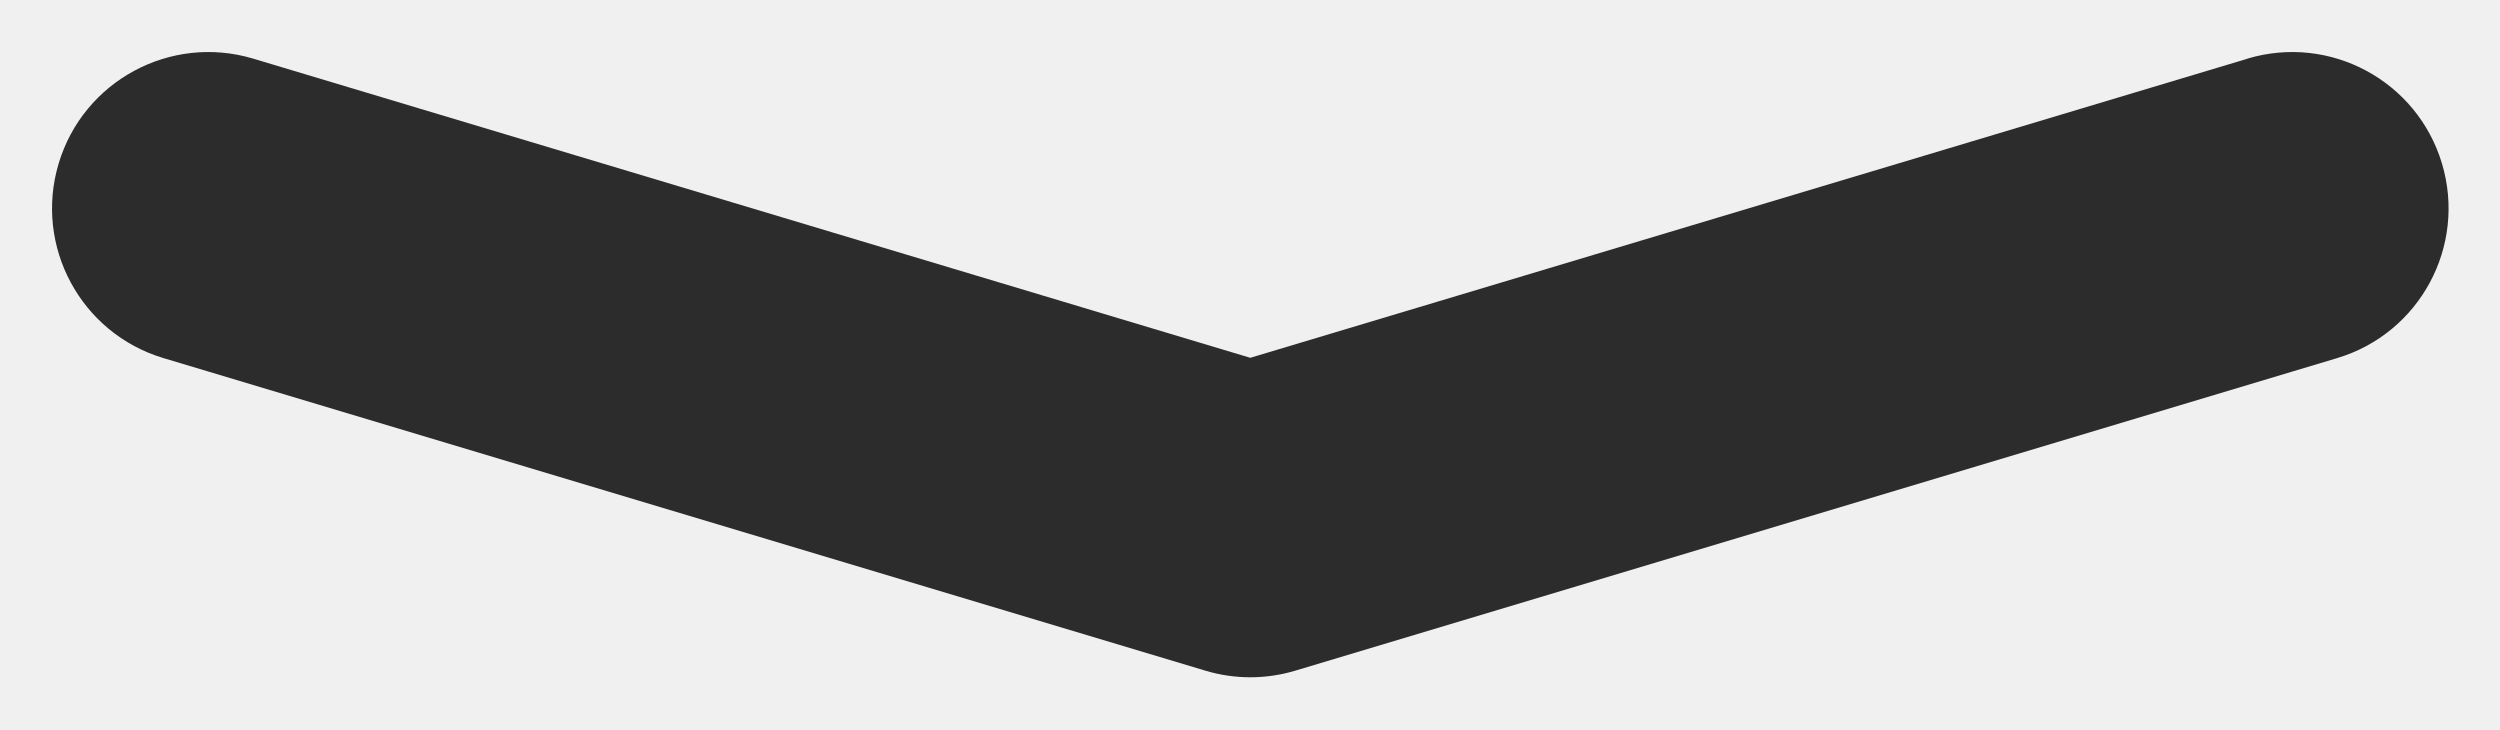
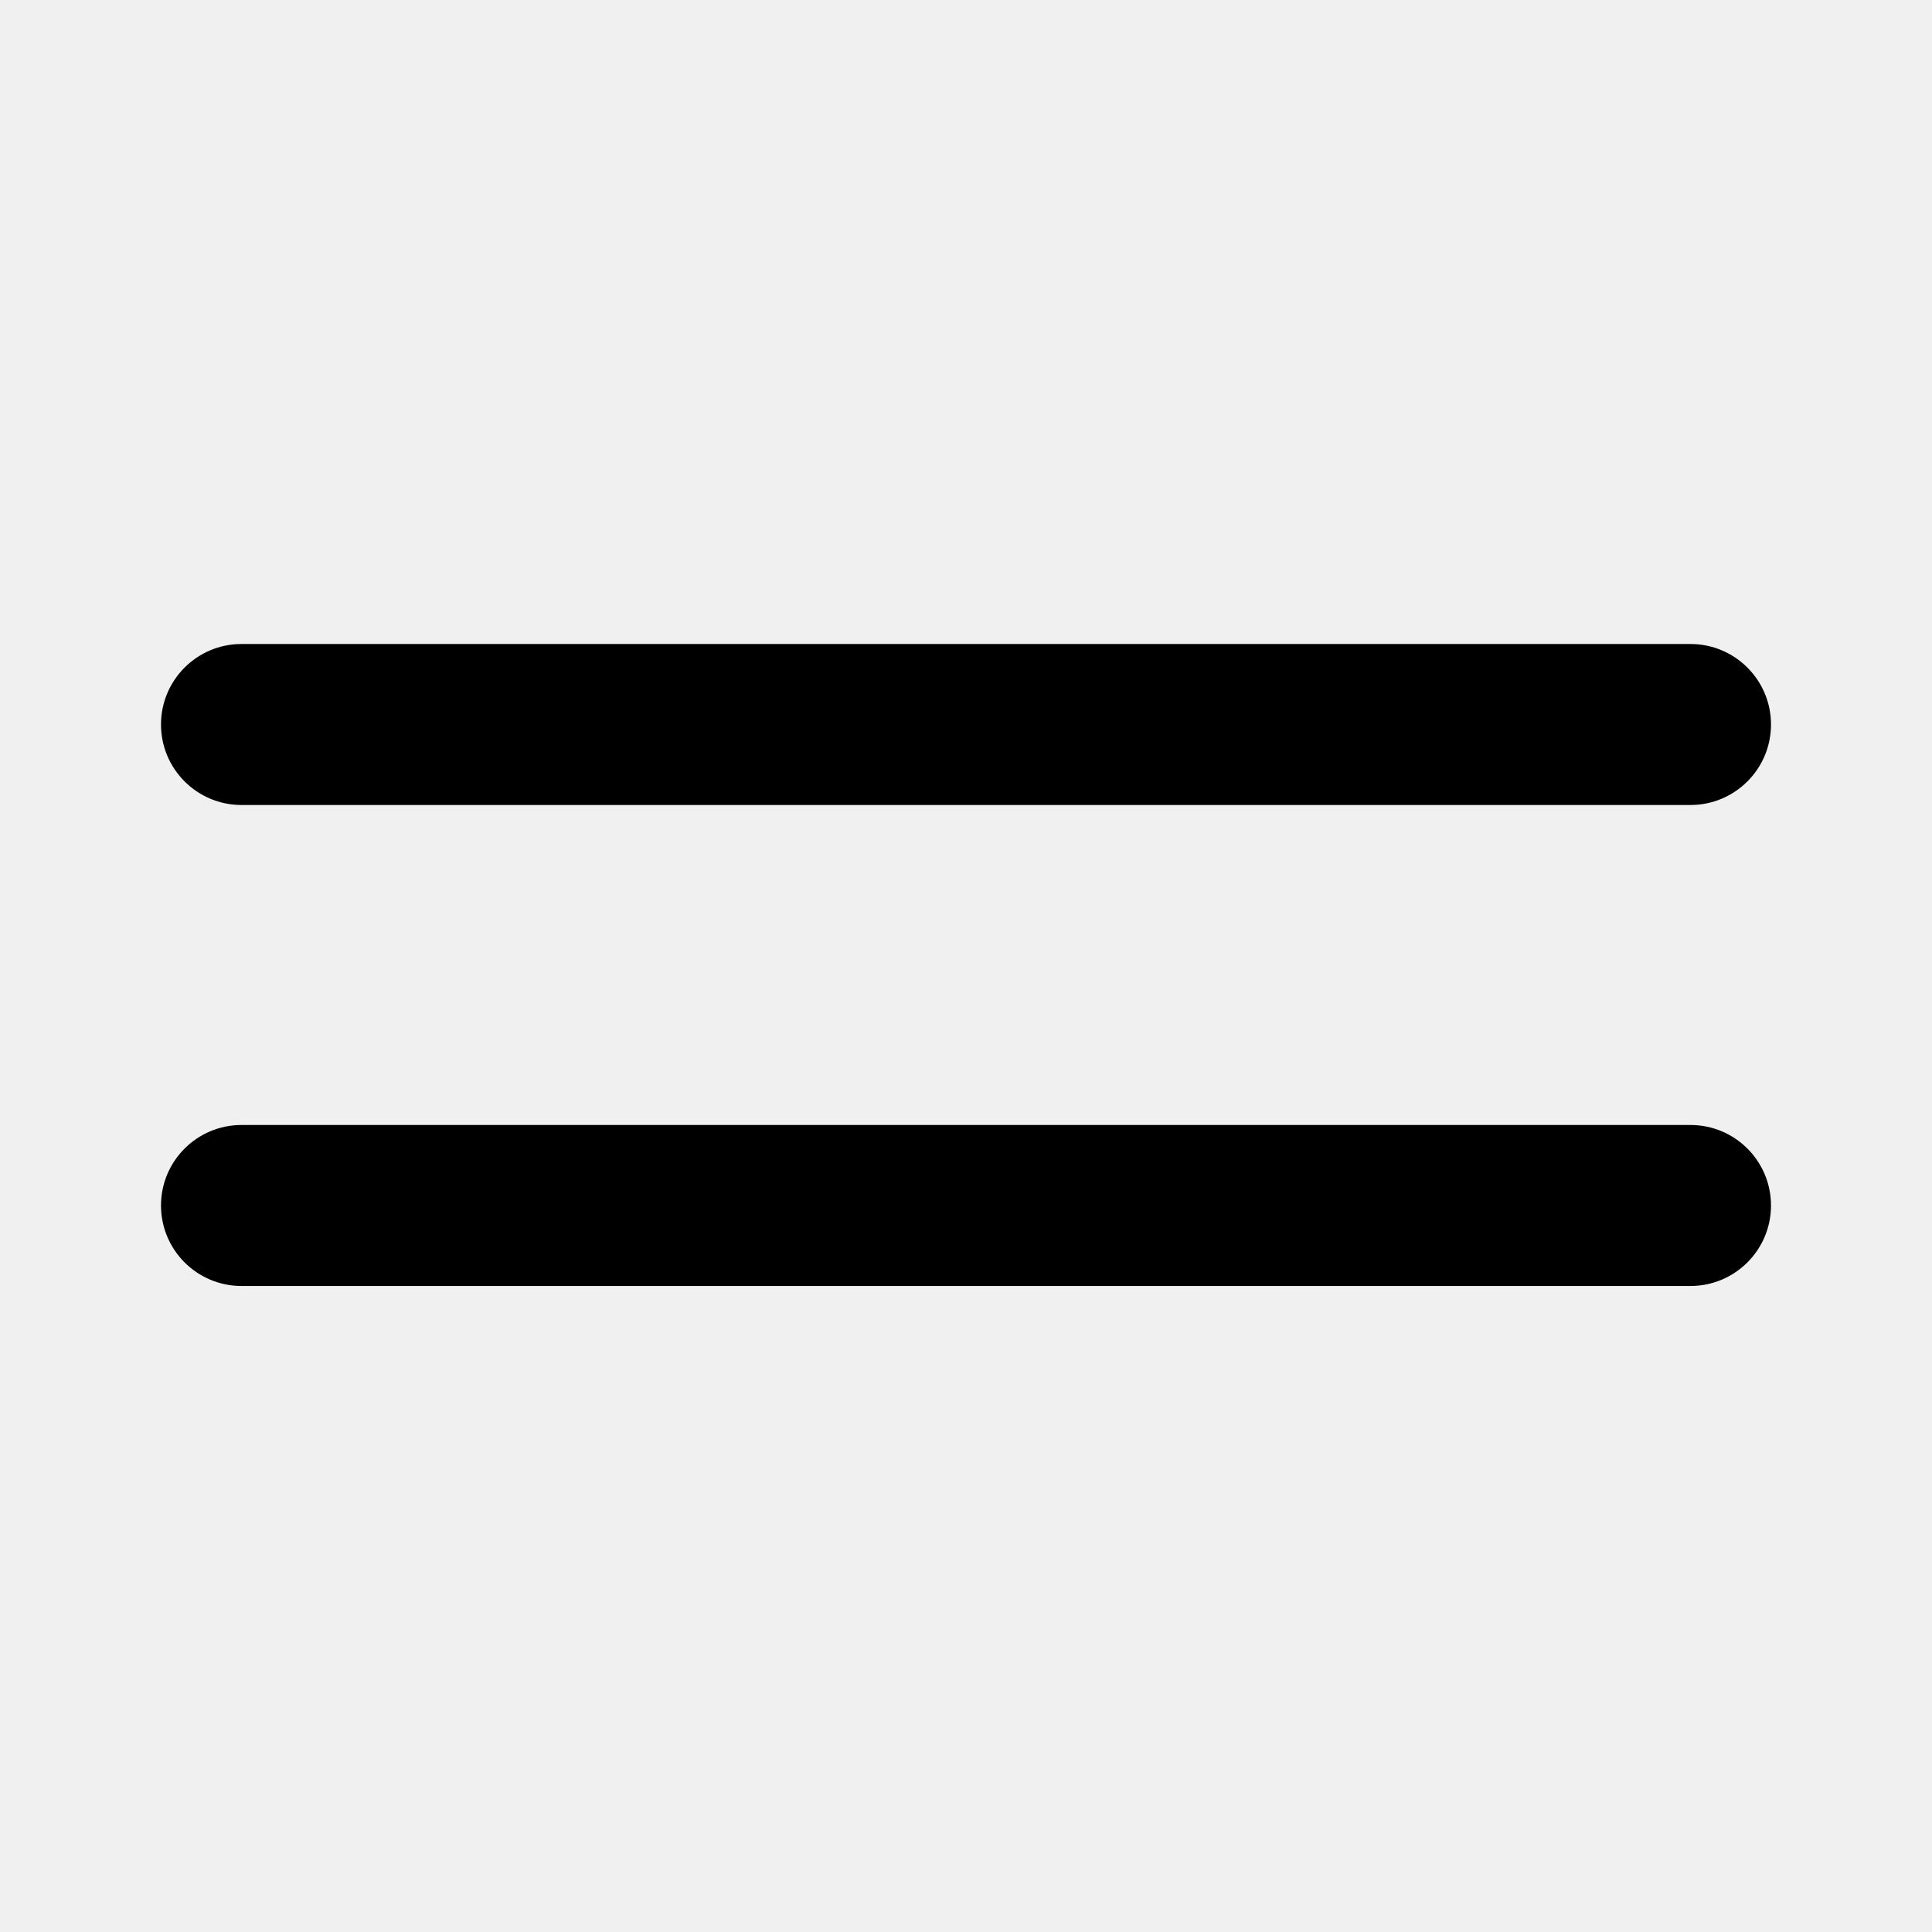
- <svg xmlns="http://www.w3.org/2000/svg" t="1788609525408" class="icon" viewBox="0 0 3510 1024" version="1.1" p-id="7066" width="685.547" height="200">
-   <path d="M1818.478 521.216h-126.098L1755.429 502.345l63.049 19.017z m1336.759-438.857a219.429 219.429 0 0 1 126.098 420.425l-1462.857 438.857a219.429 219.429 0 0 1-126.098 0l-1462.857-438.857A219.429 219.429 0 0 1 355.621 82.359L1755.429 502.345l1399.808-419.84z" fill="#2c2c2c" p-id="7067" />
+ <svg xmlns="http://www.w3.org/2000/svg" xmlns:xlink="http://www.w3.org/1999/xlink" width="24" height="24" viewBox="0 0 24 24" version="1.1">
+   <defs>
+     <path d="M3,10 C2.448,10 2,9.552 2,9 C2,8.448 2.448,8 3,8 L21,8 C21.552,8 22,8.448 22,9 C22,9.552 21.552,10 21,10 L3,10 Z M21,13.975 C21.552,13.975 22,14.423 22,14.975 C22,15.527 21.552,15.975 21,15.975 L3,15.975 C2.448,15.975 2,15.527 2,14.975 C2,14.423 2.448,13.975 3,13.975 L21,13.975 Z" id="_path-1" />
+   </defs>
+   <g id="_Public/ic_public_drag_handle_filled" stroke="none" stroke-width="1" fill="none" fill-rule="evenodd">
+     <mask id="_mask-2" fill="white">
+       <use xlink:href="#_path-1" />
+     </mask>
+     <use id="_move" fill="#000000" fill-rule="nonzero" xlink:href="#_path-1" />
+   </g>
</svg>
